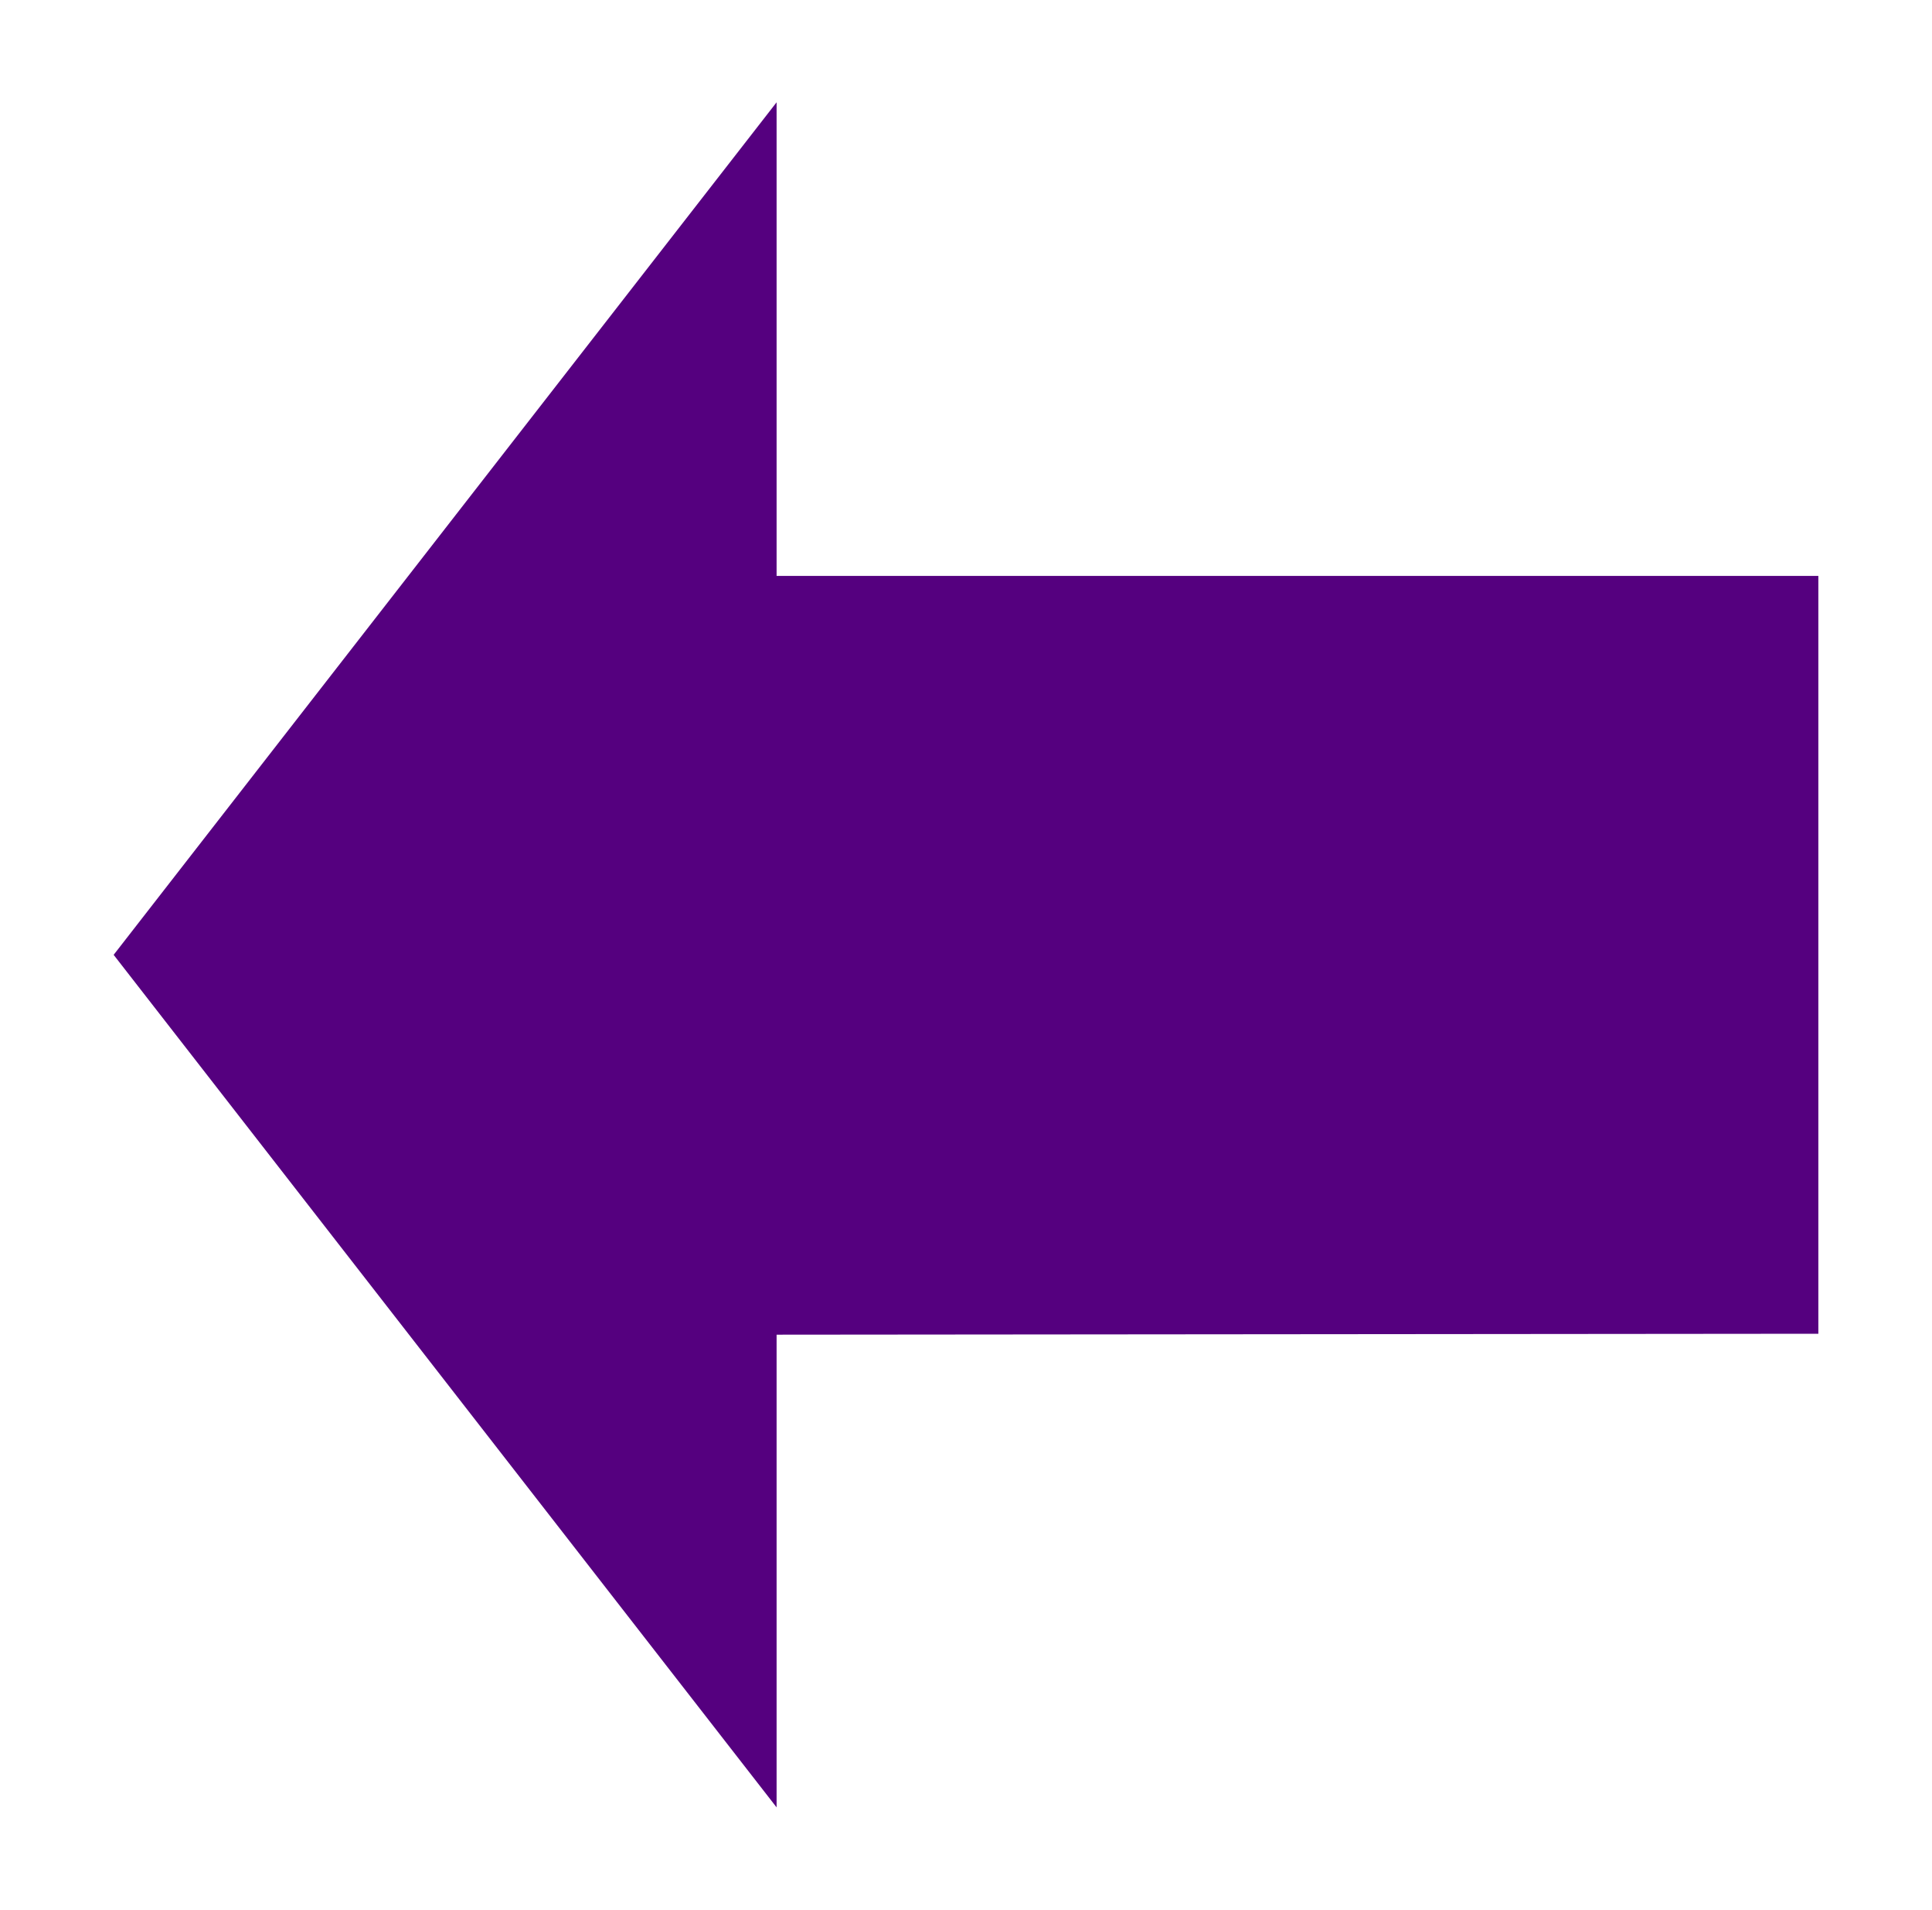
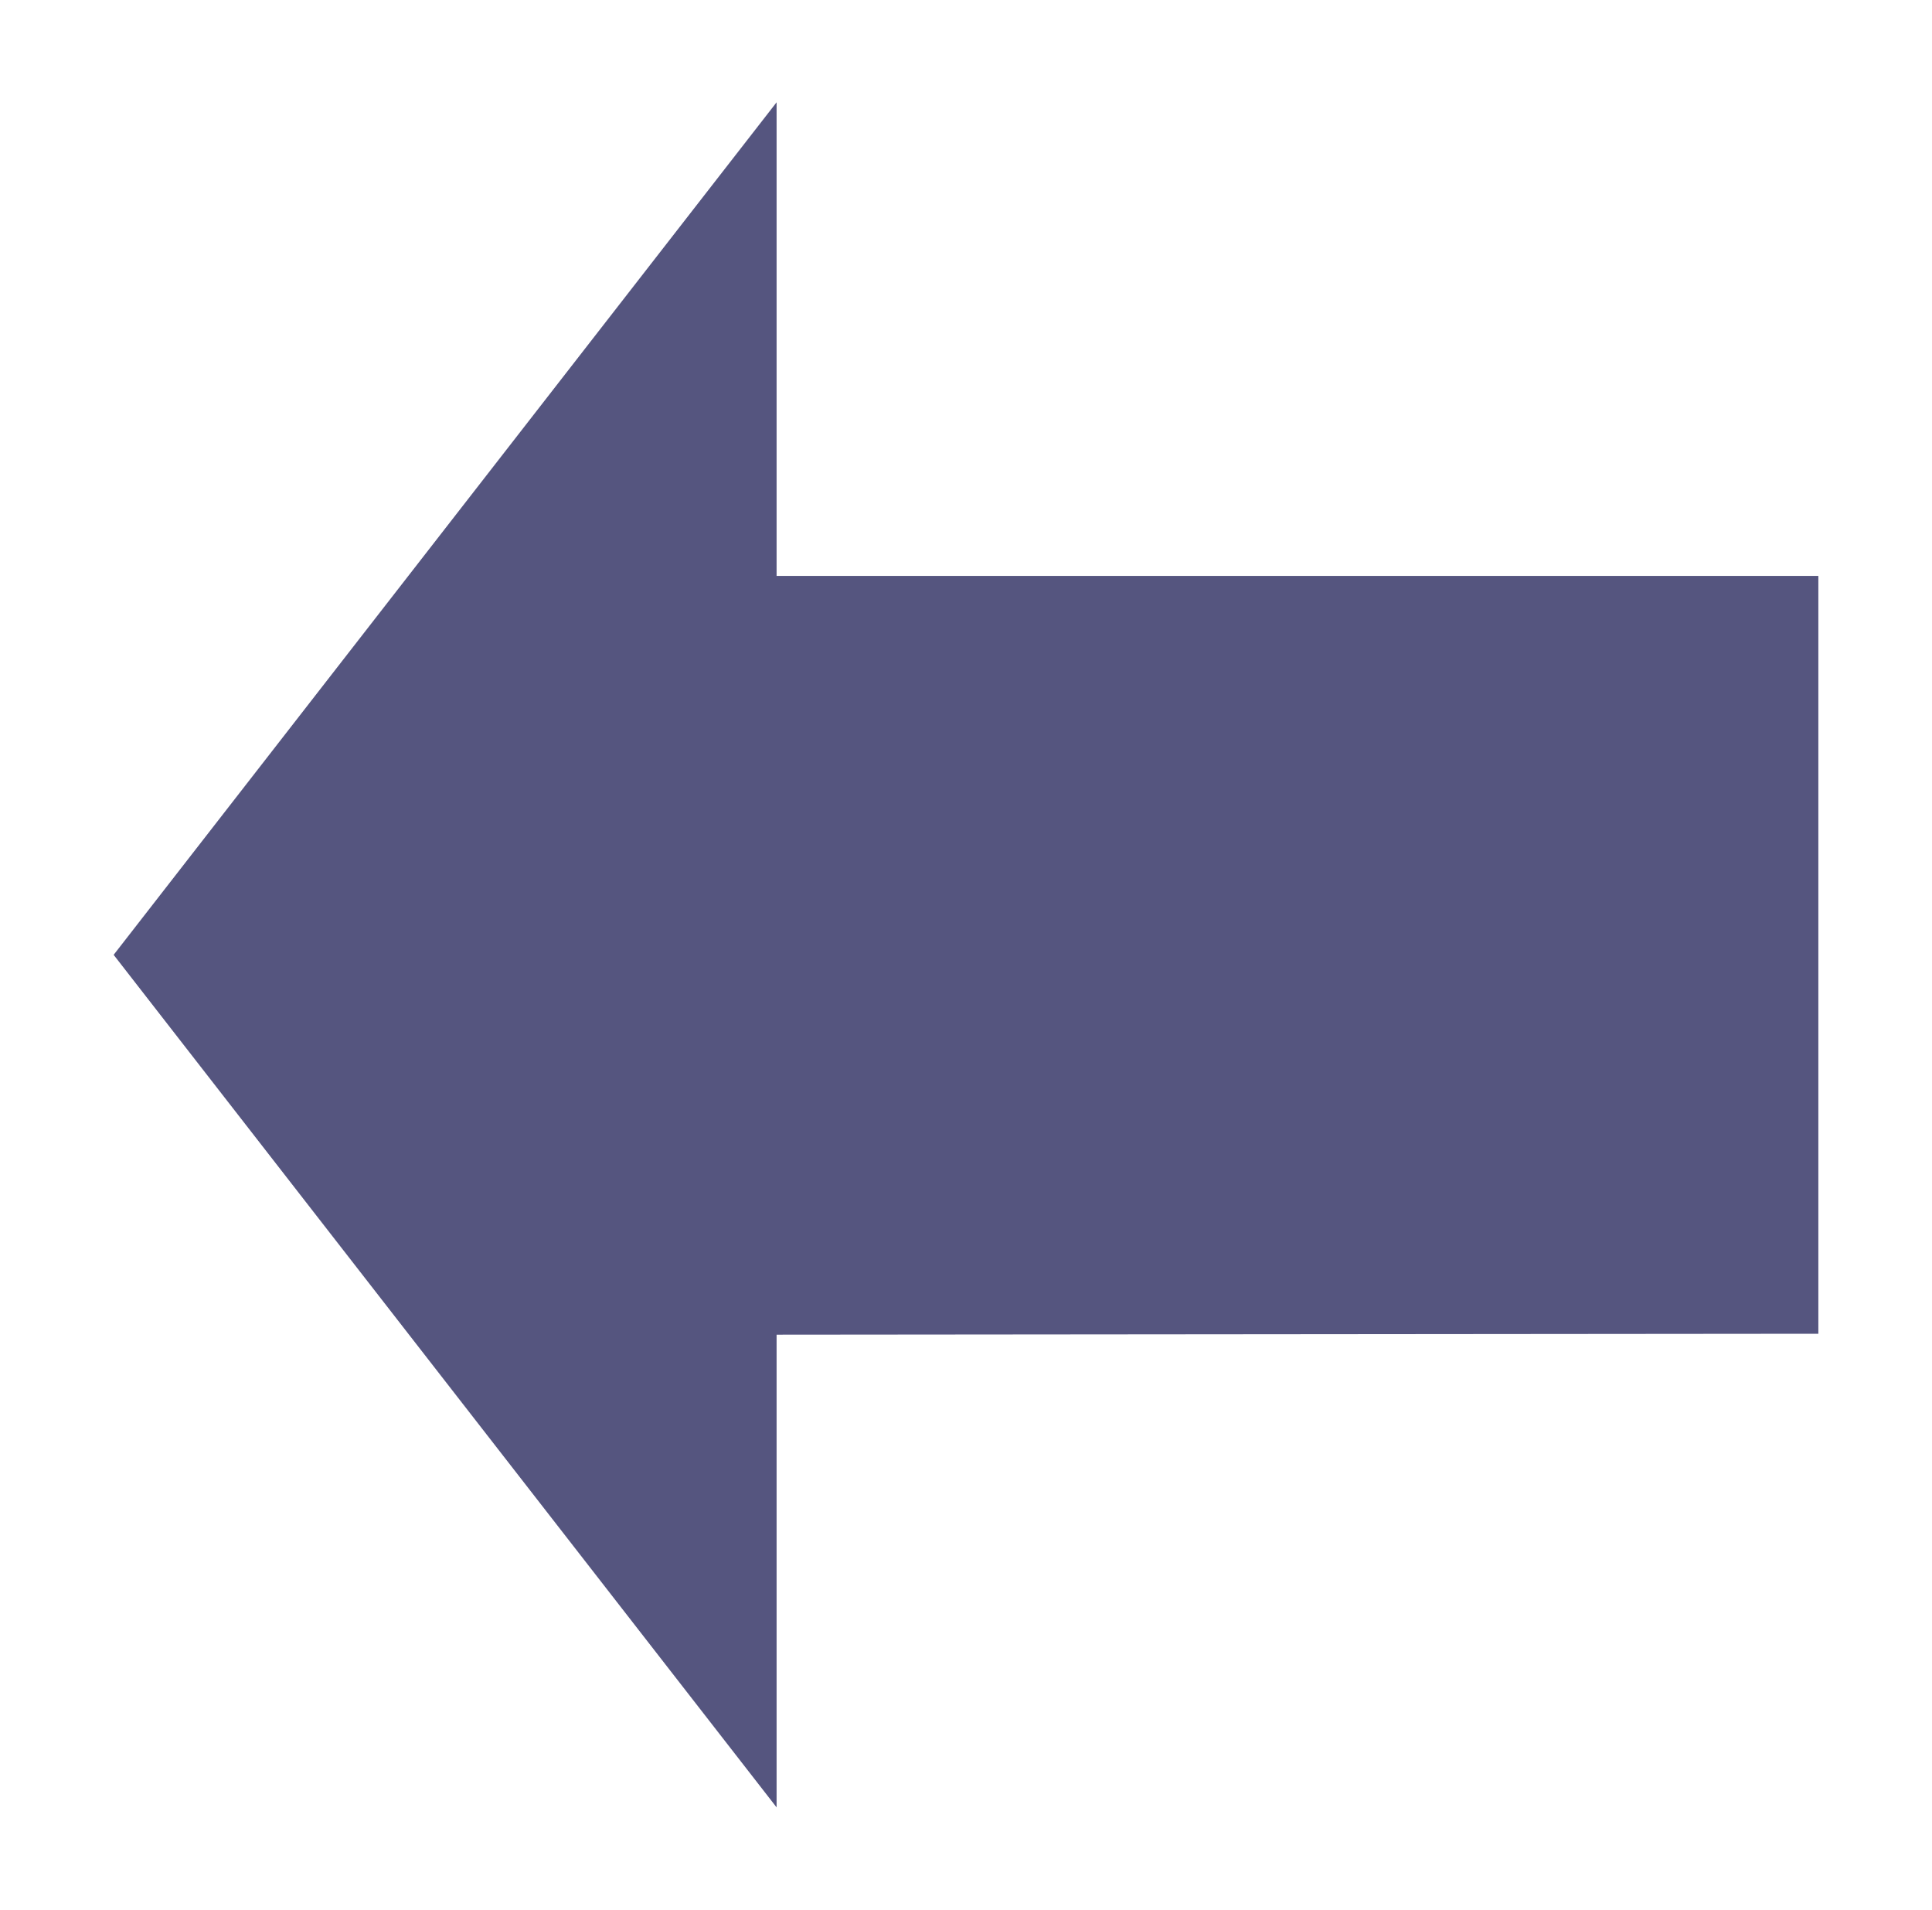
<svg xmlns="http://www.w3.org/2000/svg" width="85" height="84" viewBox="0 0 85 84" fill="none">
-   <path d="M5 42L34.167 79.5L34.167 58.708L80 58.667V25.333L34.167 25.333V4.5L5 42Z" fill="#55007f" stroke-width="8.333" stroke-linecap="round" stroke-linejoin="round" />
+   <path d="M5 42L34.167 79.5L34.167 58.708L80 58.667V25.333L34.167 25.333V4.5L5 42Z" fill="#55557f" stroke-width="8.333" stroke-linecap="round" stroke-linejoin="round" />
</svg>
